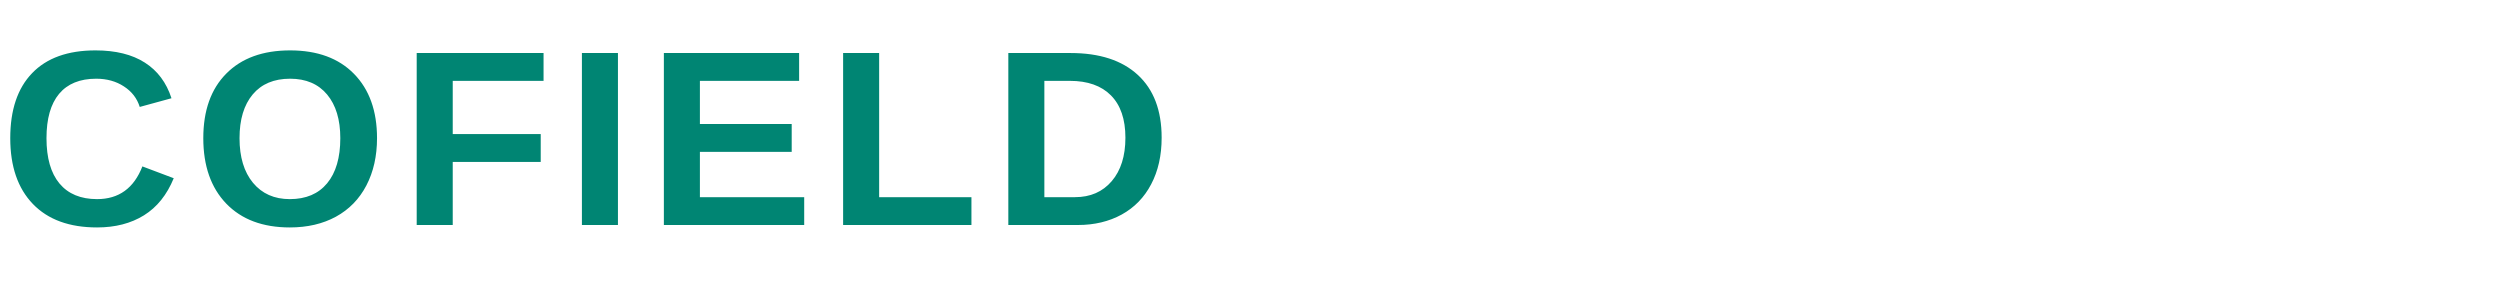
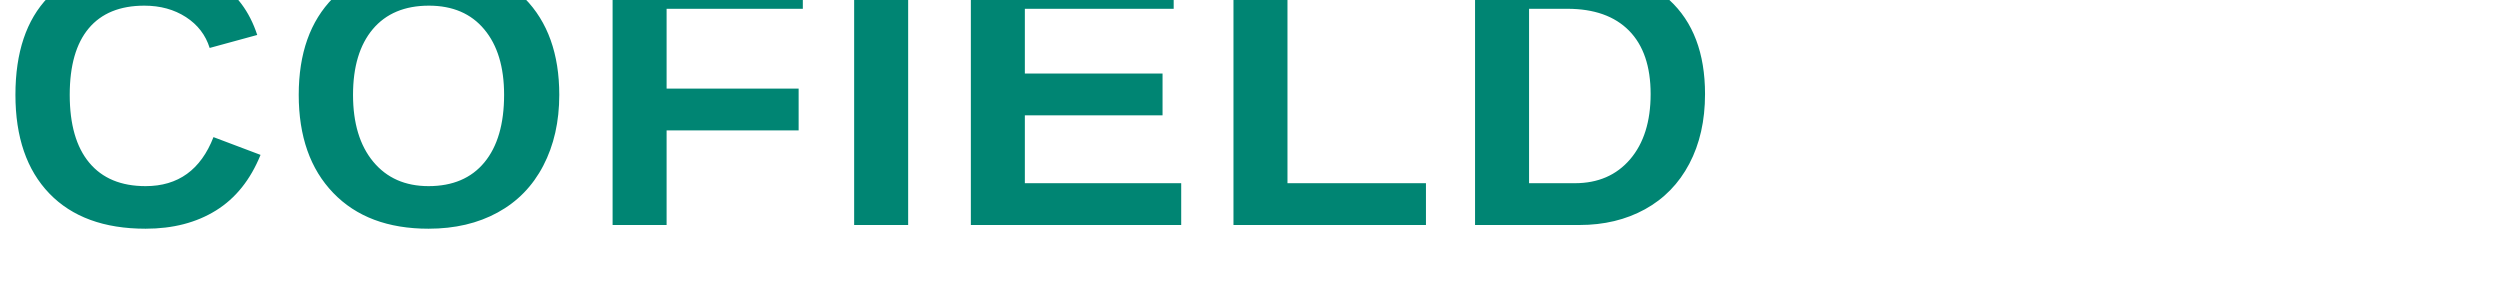
<svg xmlns="http://www.w3.org/2000/svg" viewBox="0 0 400 48">
-   <text x="0" y="36" fill="#008573" font-family="Arial, Helvetica, sans-serif" font-size="40" font-weight="700" letter-spacing="2">
+   <text x="0" y="36" fill="#008573" font-family="Arial, Helvetica, sans-serif" font-size="60" font-weight="700" letter-spacing="2">
    COFIELD
  </text>
</svg>
